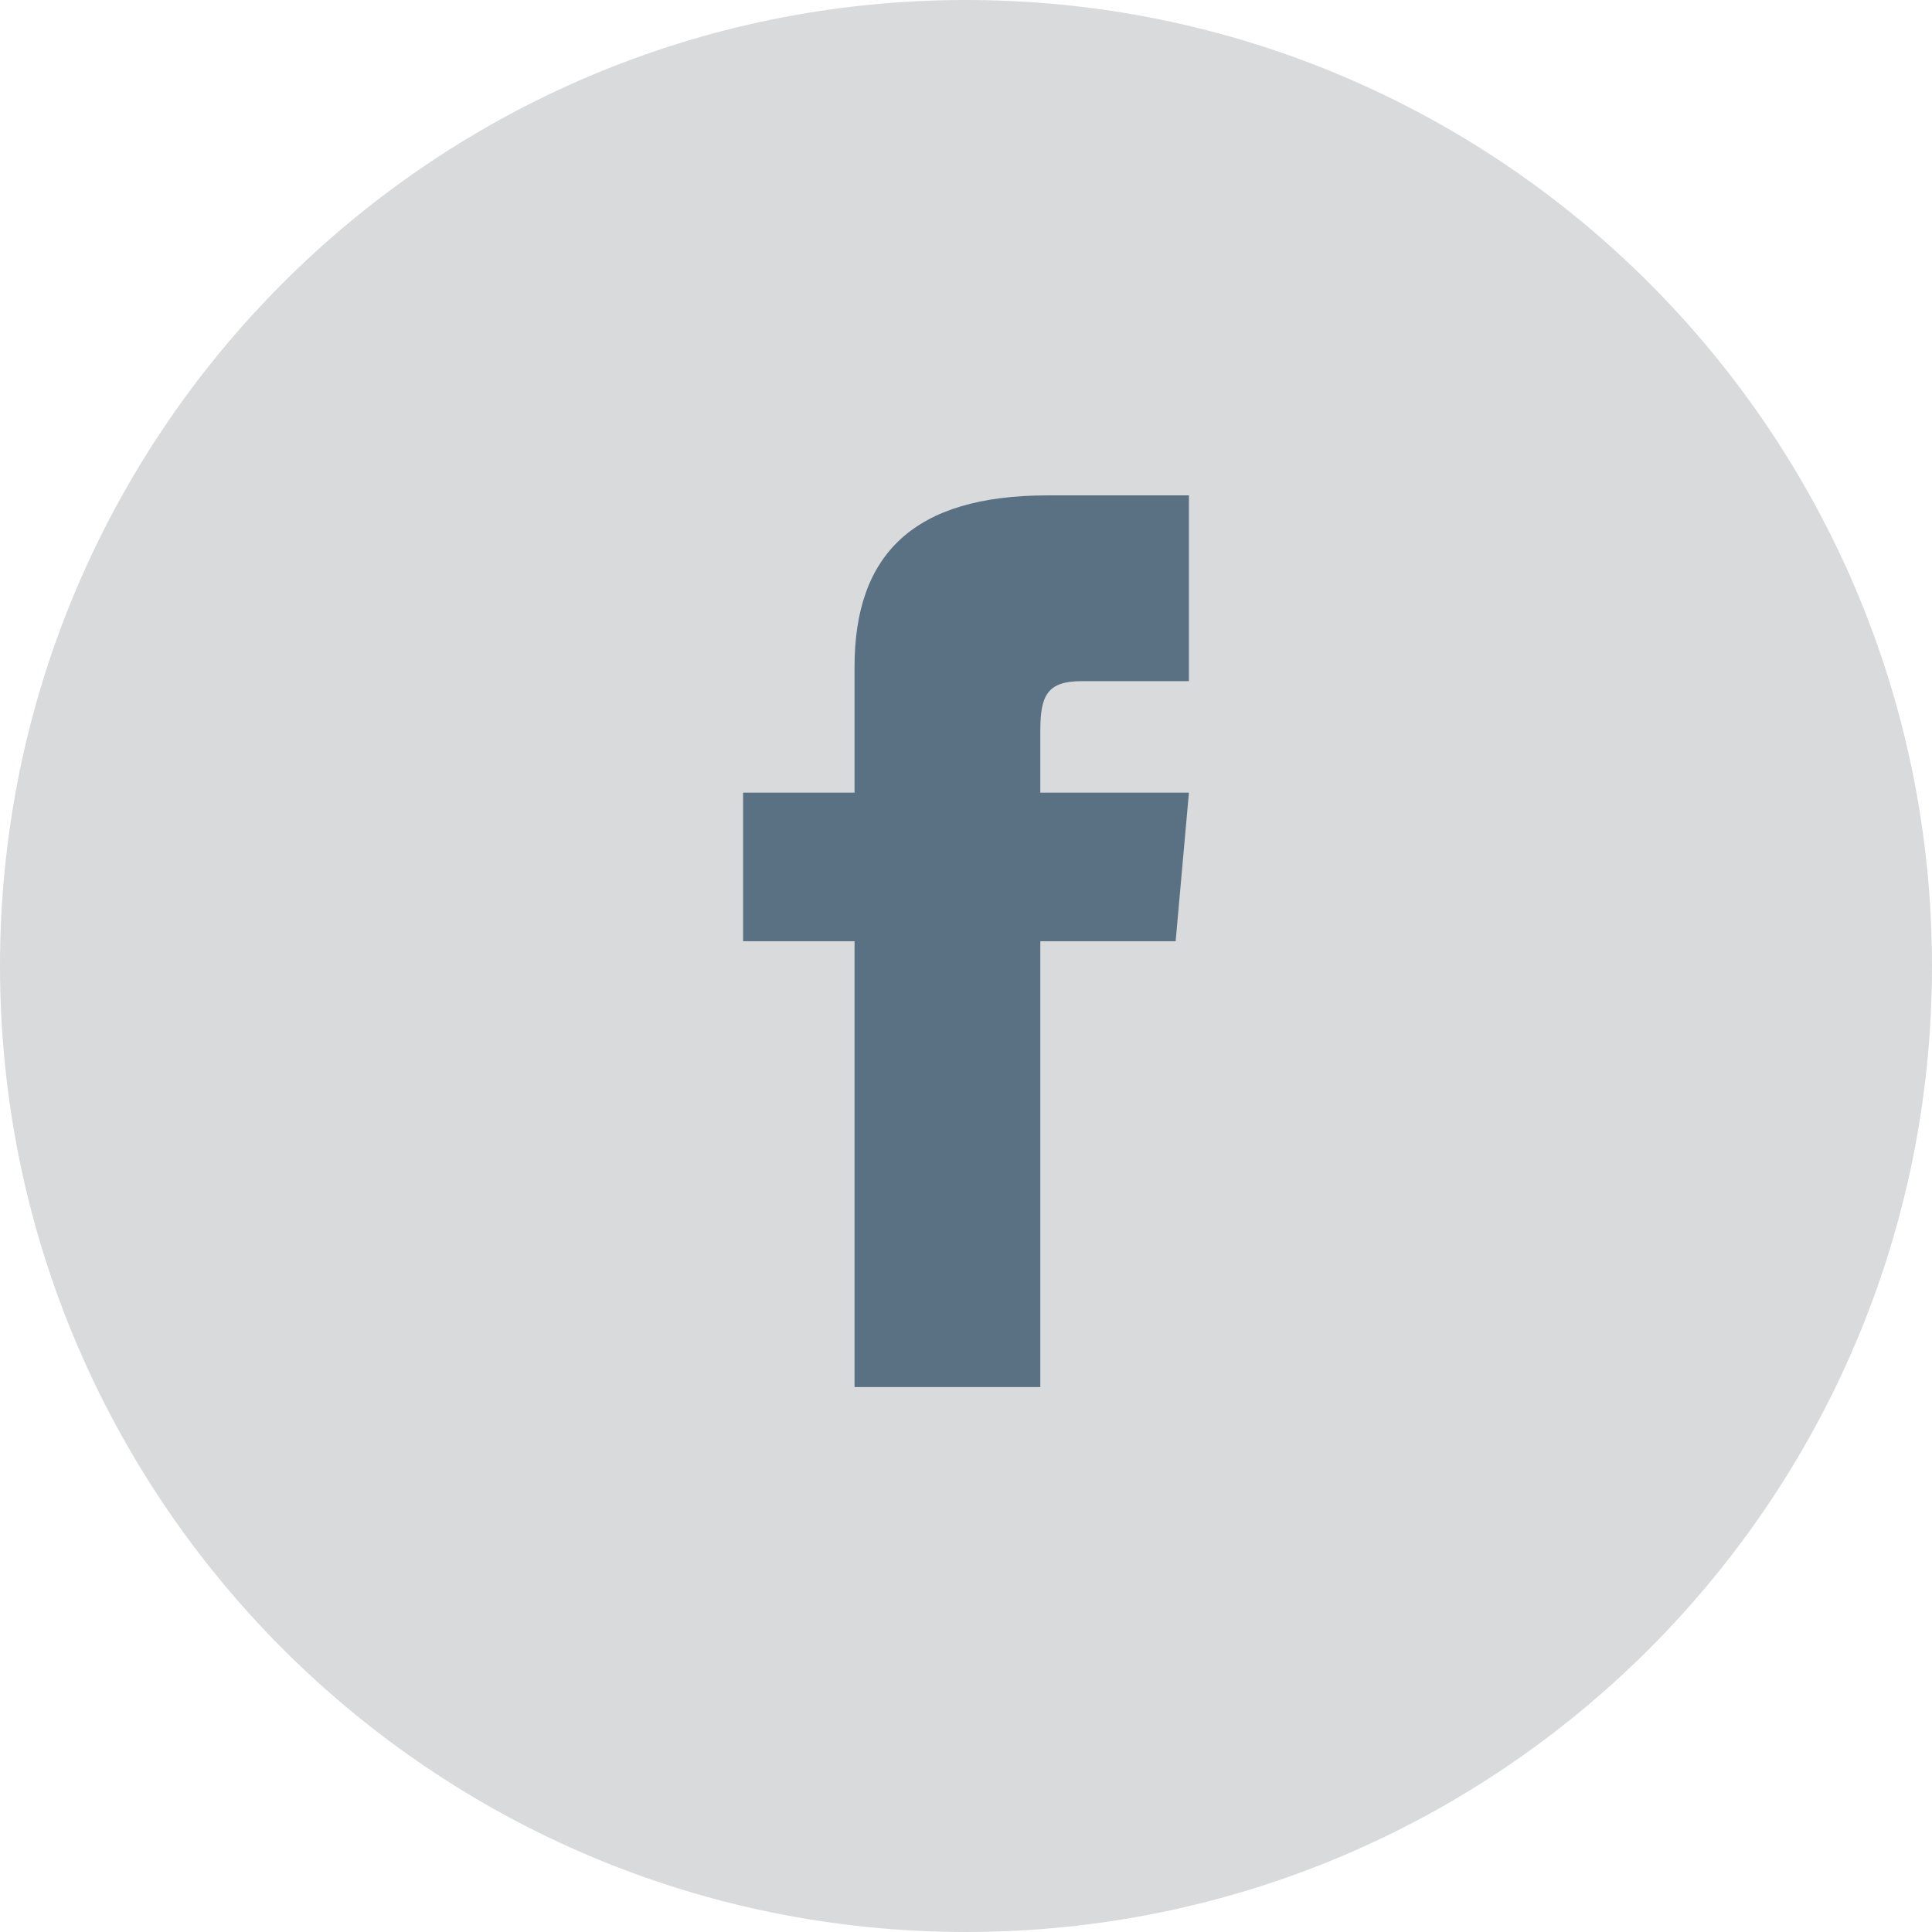
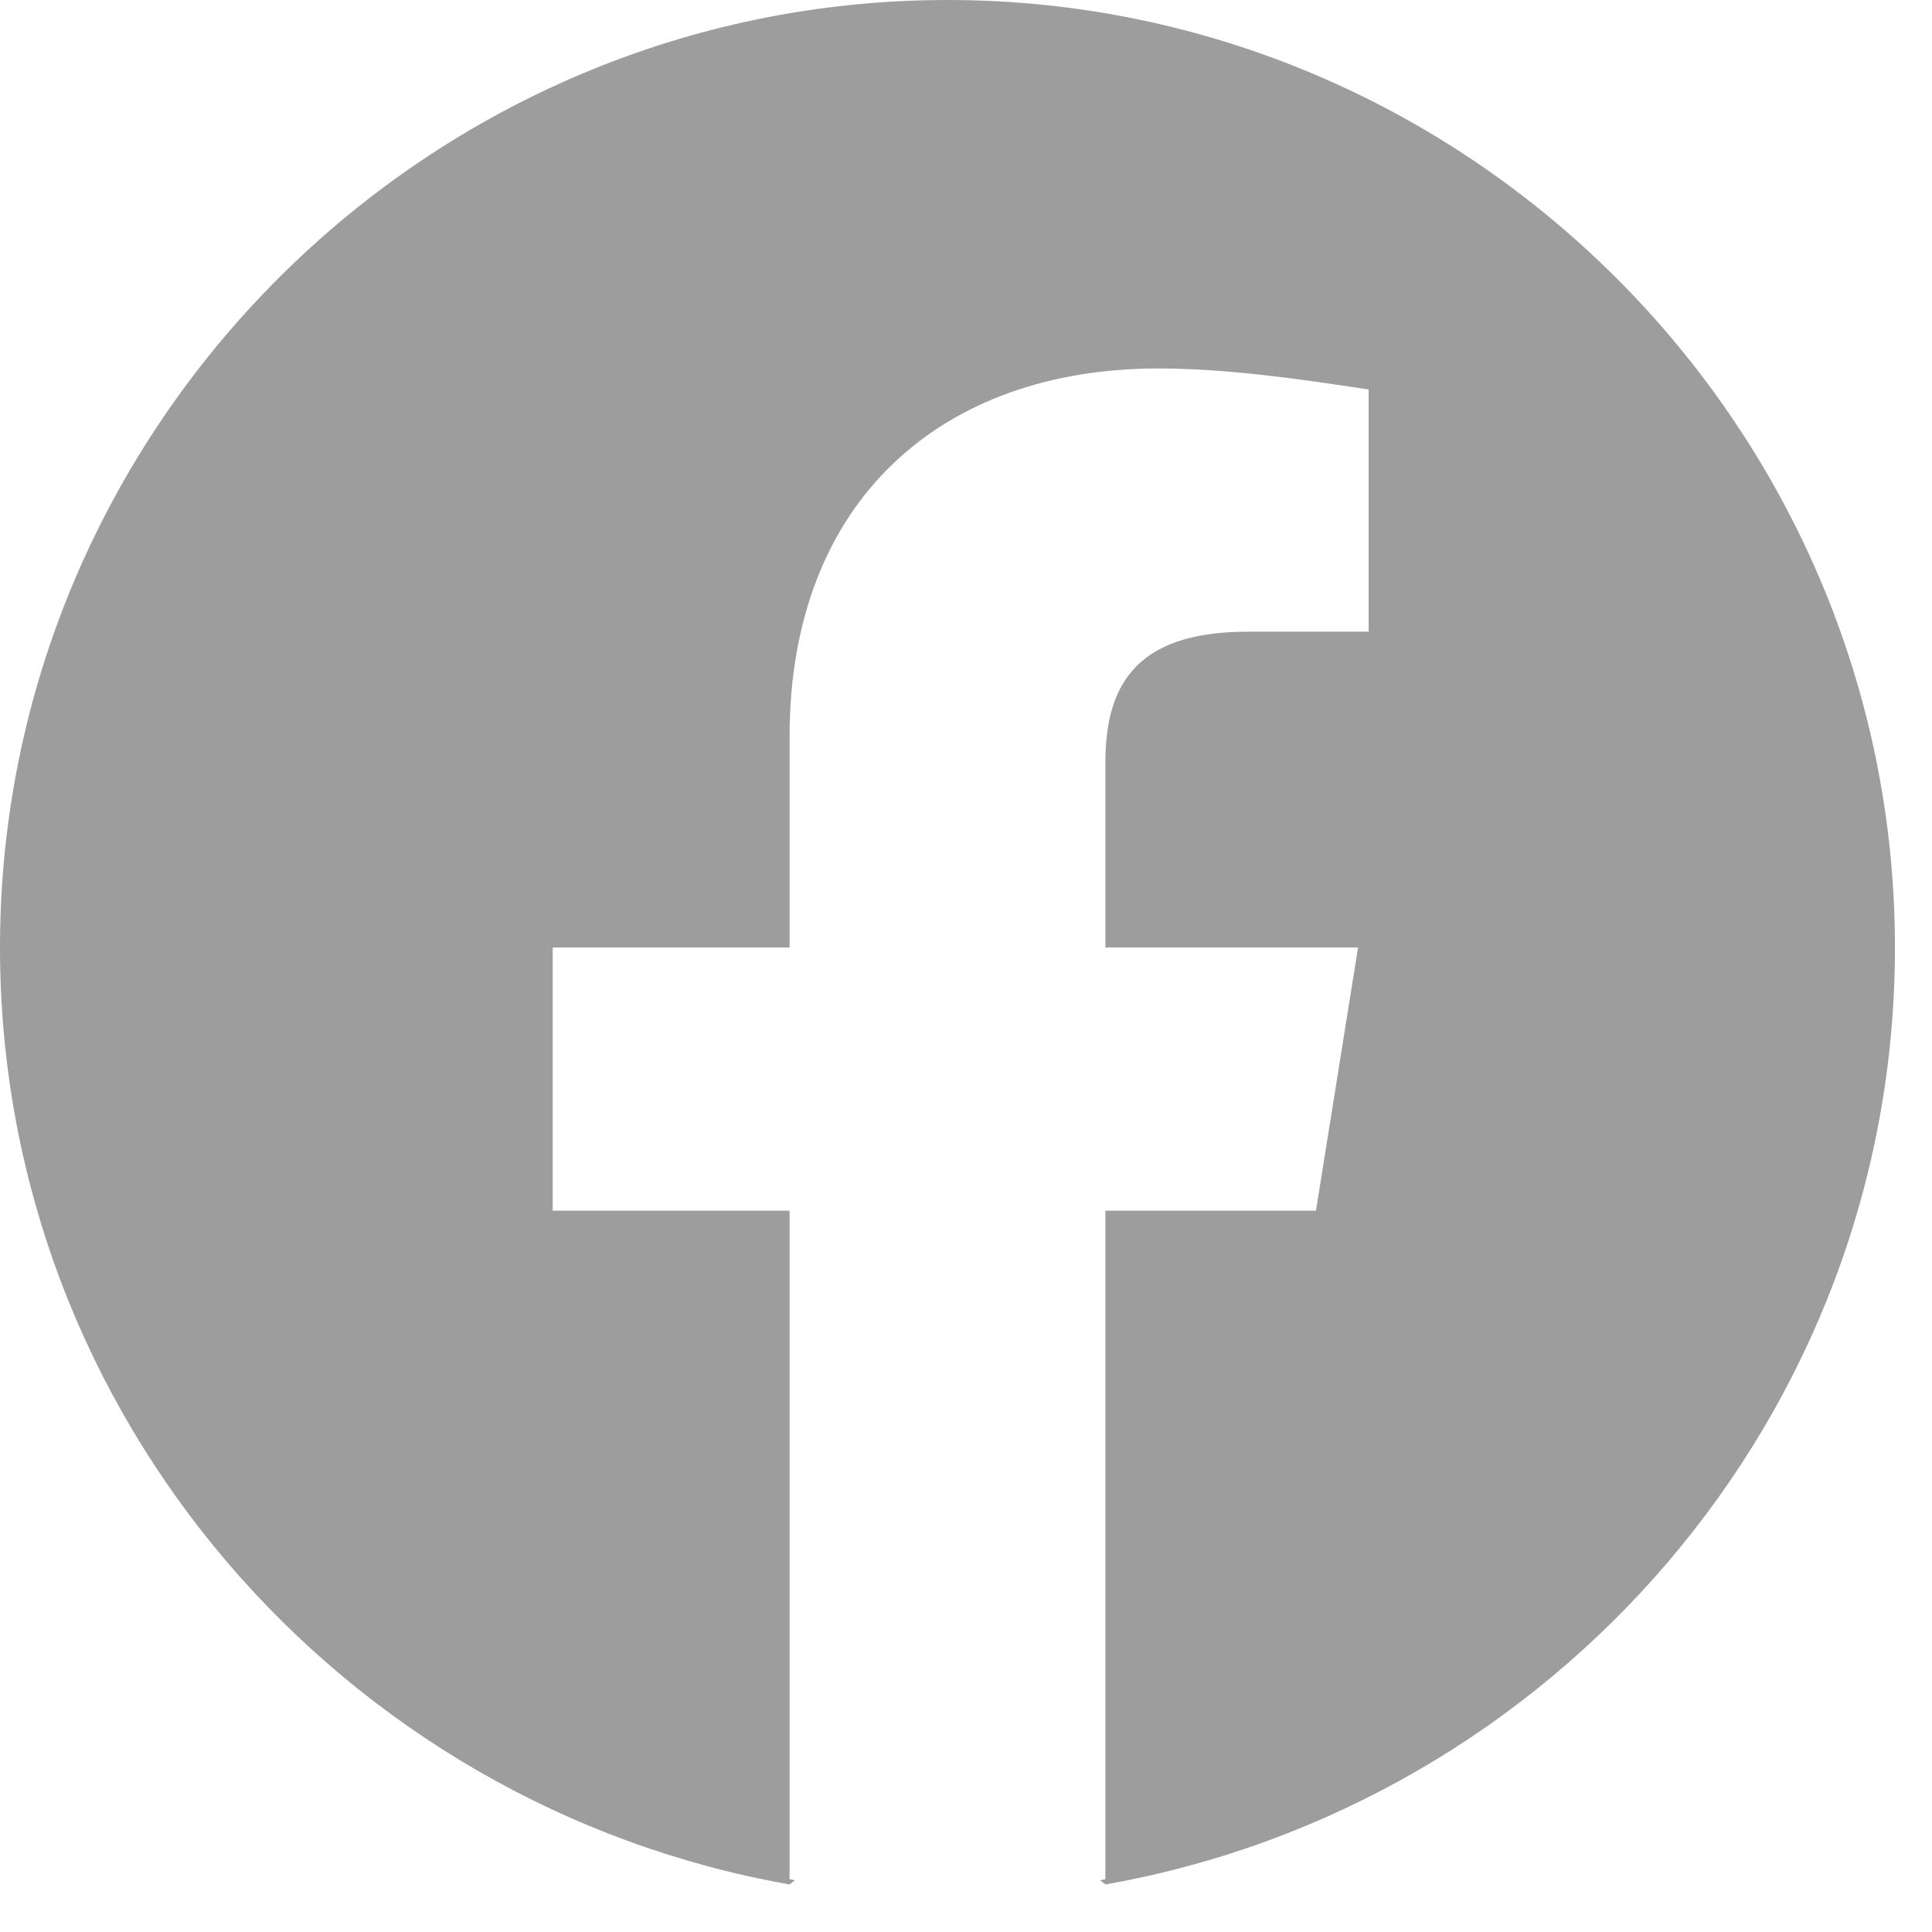
- <svg xmlns="http://www.w3.org/2000/svg" width="39" height="39" viewBox="0 0 39 39" fill="none">
-   <circle cx="19.5" cy="19.5" r="19.5" fill="#D8DADC" />
-   <path d="M17.25 16H15V19H17.25V28H21V19H23.732L24 16H21V14.75C21 14.034 21.144 13.75 21.836 13.75H24V10H21.144C18.447 10 17.25 11.187 17.25 13.461V16Z" fill="#5A7184" />
+ <svg xmlns="http://www.w3.org/2000/svg" width="28" height="28" viewBox="0 0 28 28" fill="none">
+   <path fill-rule="evenodd" clip-rule="evenodd" d="M0 13.732C0 20.521 4.959 26.166 11.443 27.311L11.52 27.25C11.494 27.245 11.469 27.24 11.443 27.235V17.546H8.01V13.732H11.443V10.68C11.443 7.247 13.656 5.34 16.783 5.34C17.775 5.34 18.843 5.493 19.835 5.645V9.155H18.08C16.402 9.155 16.02 9.994 16.02 11.062V13.732H19.682L19.072 17.546H16.02V27.235C15.995 27.24 15.969 27.245 15.944 27.25L16.02 27.311C22.505 26.166 27.463 20.521 27.463 13.732C27.463 6.179 21.284 0 13.732 0C6.179 0 0 6.179 0 13.732Z" fill="#9D9D9D" />
</svg>
